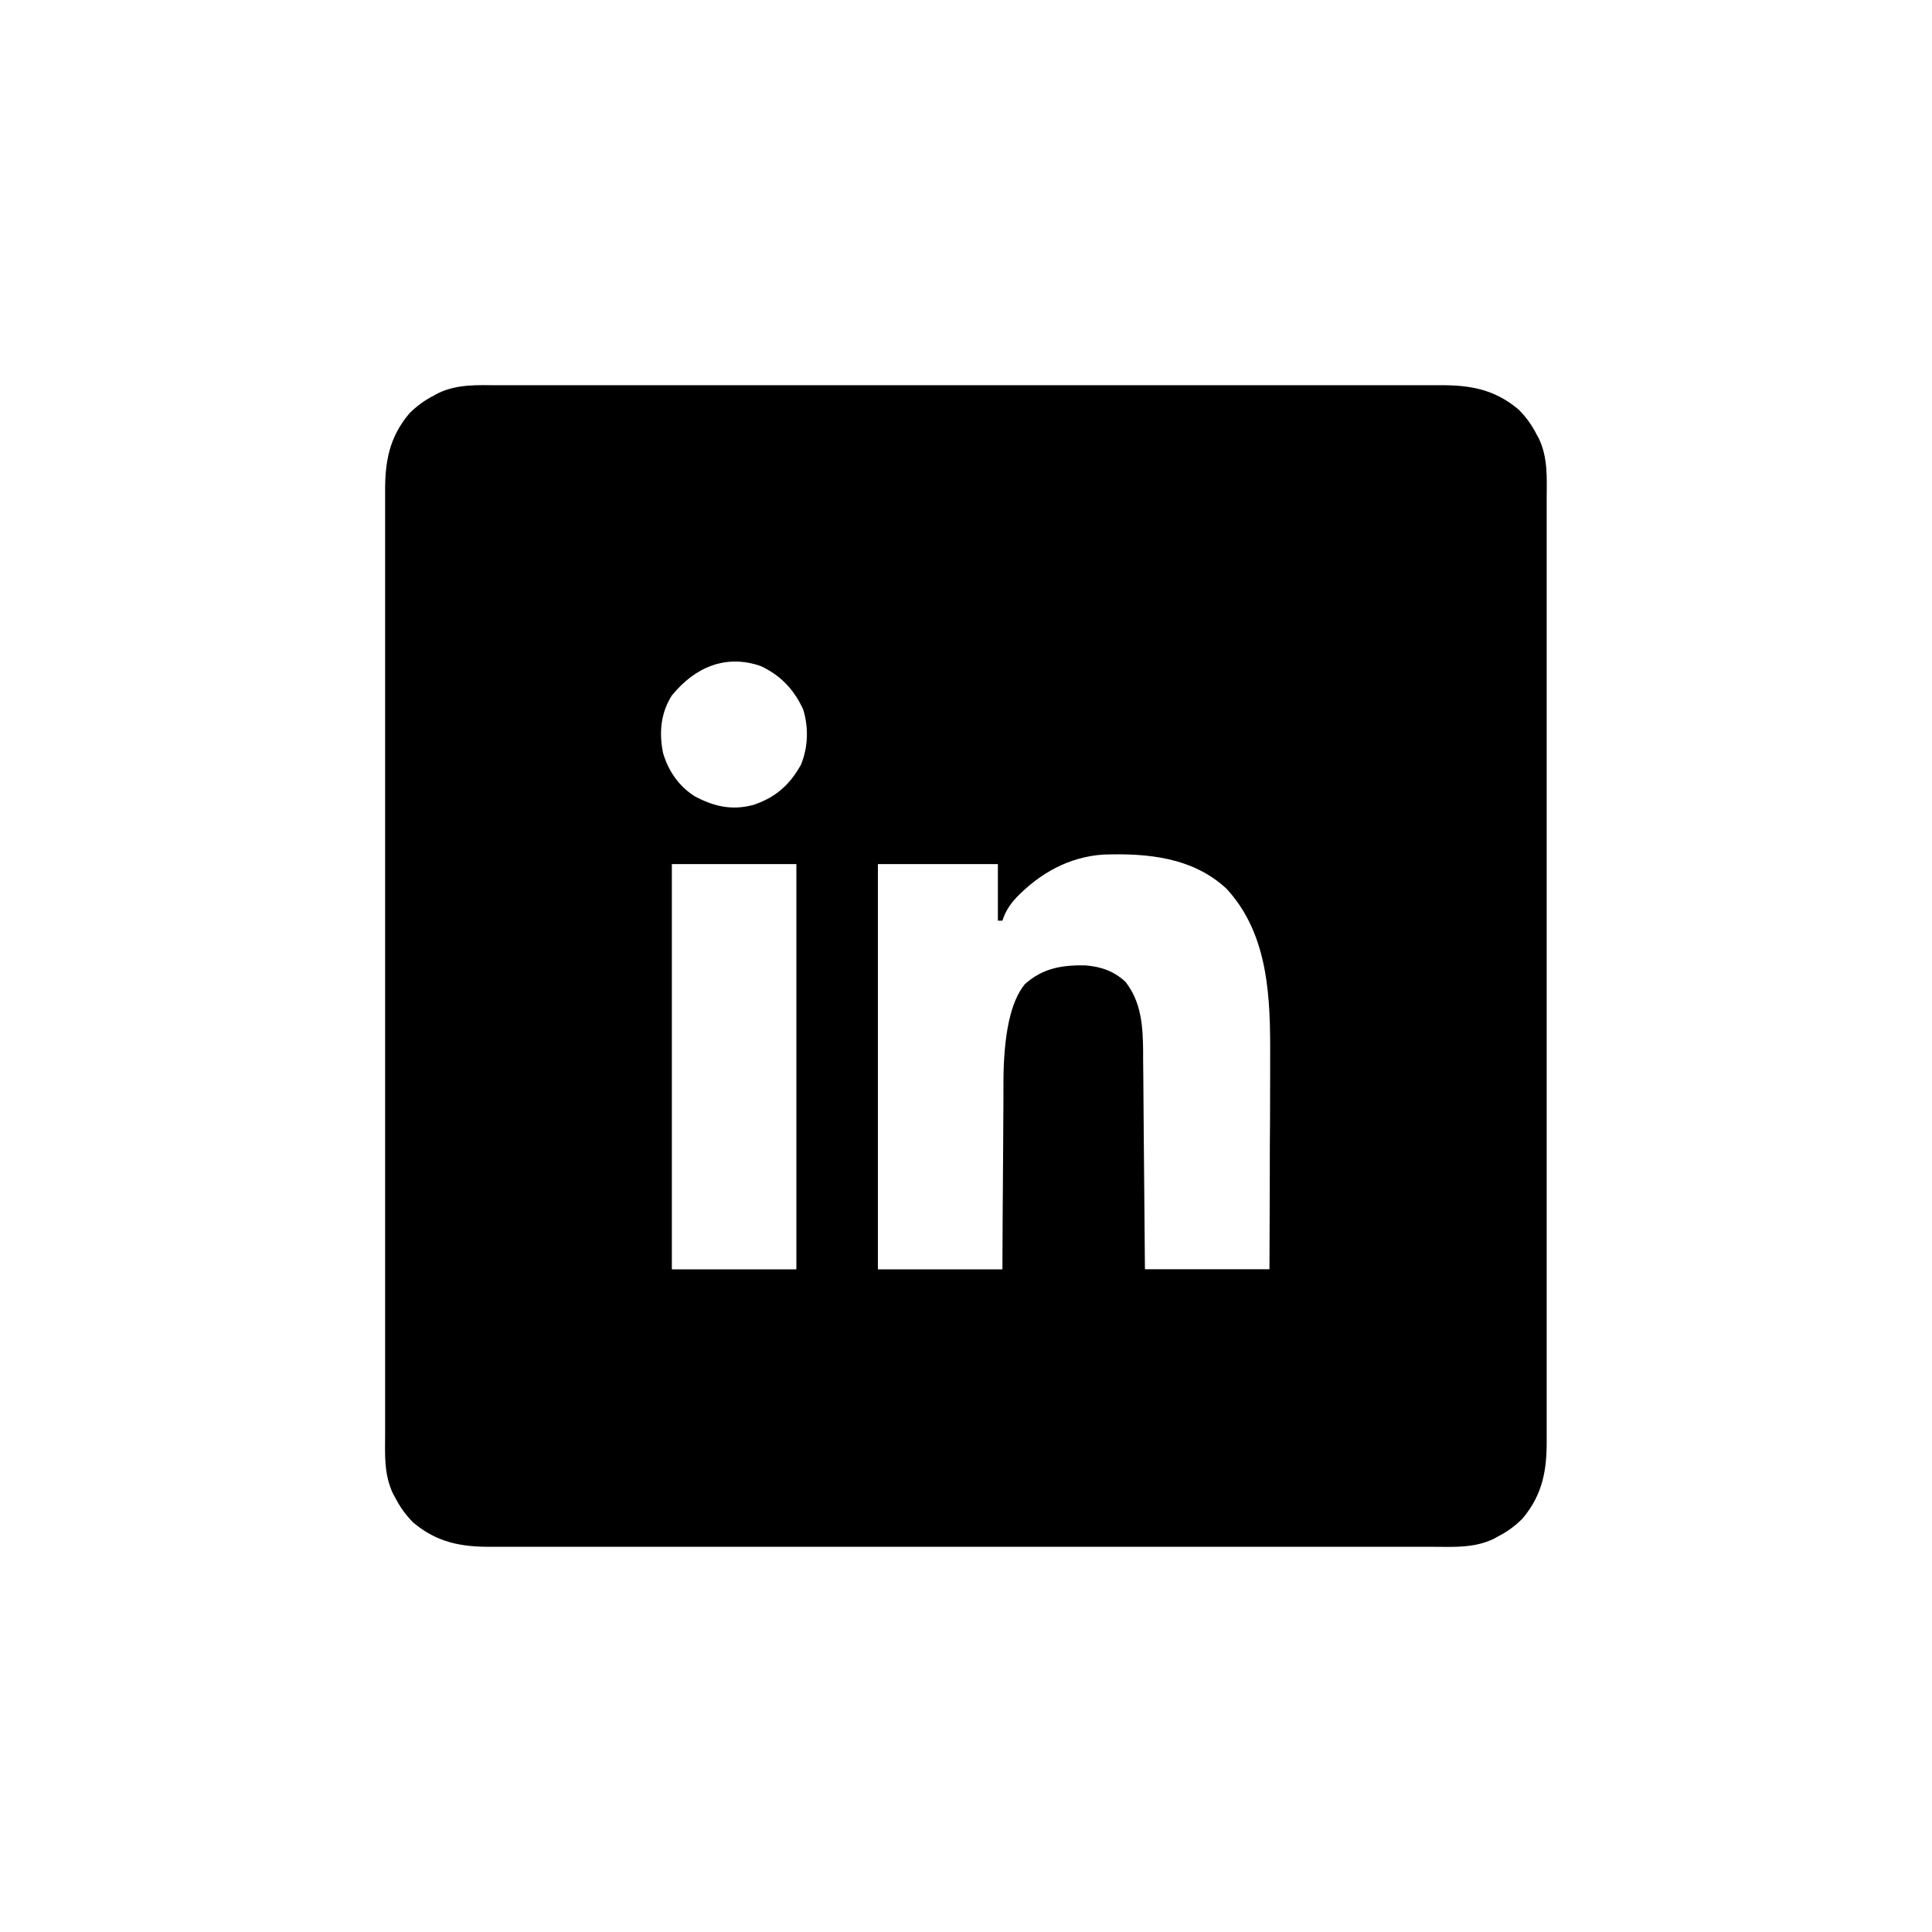
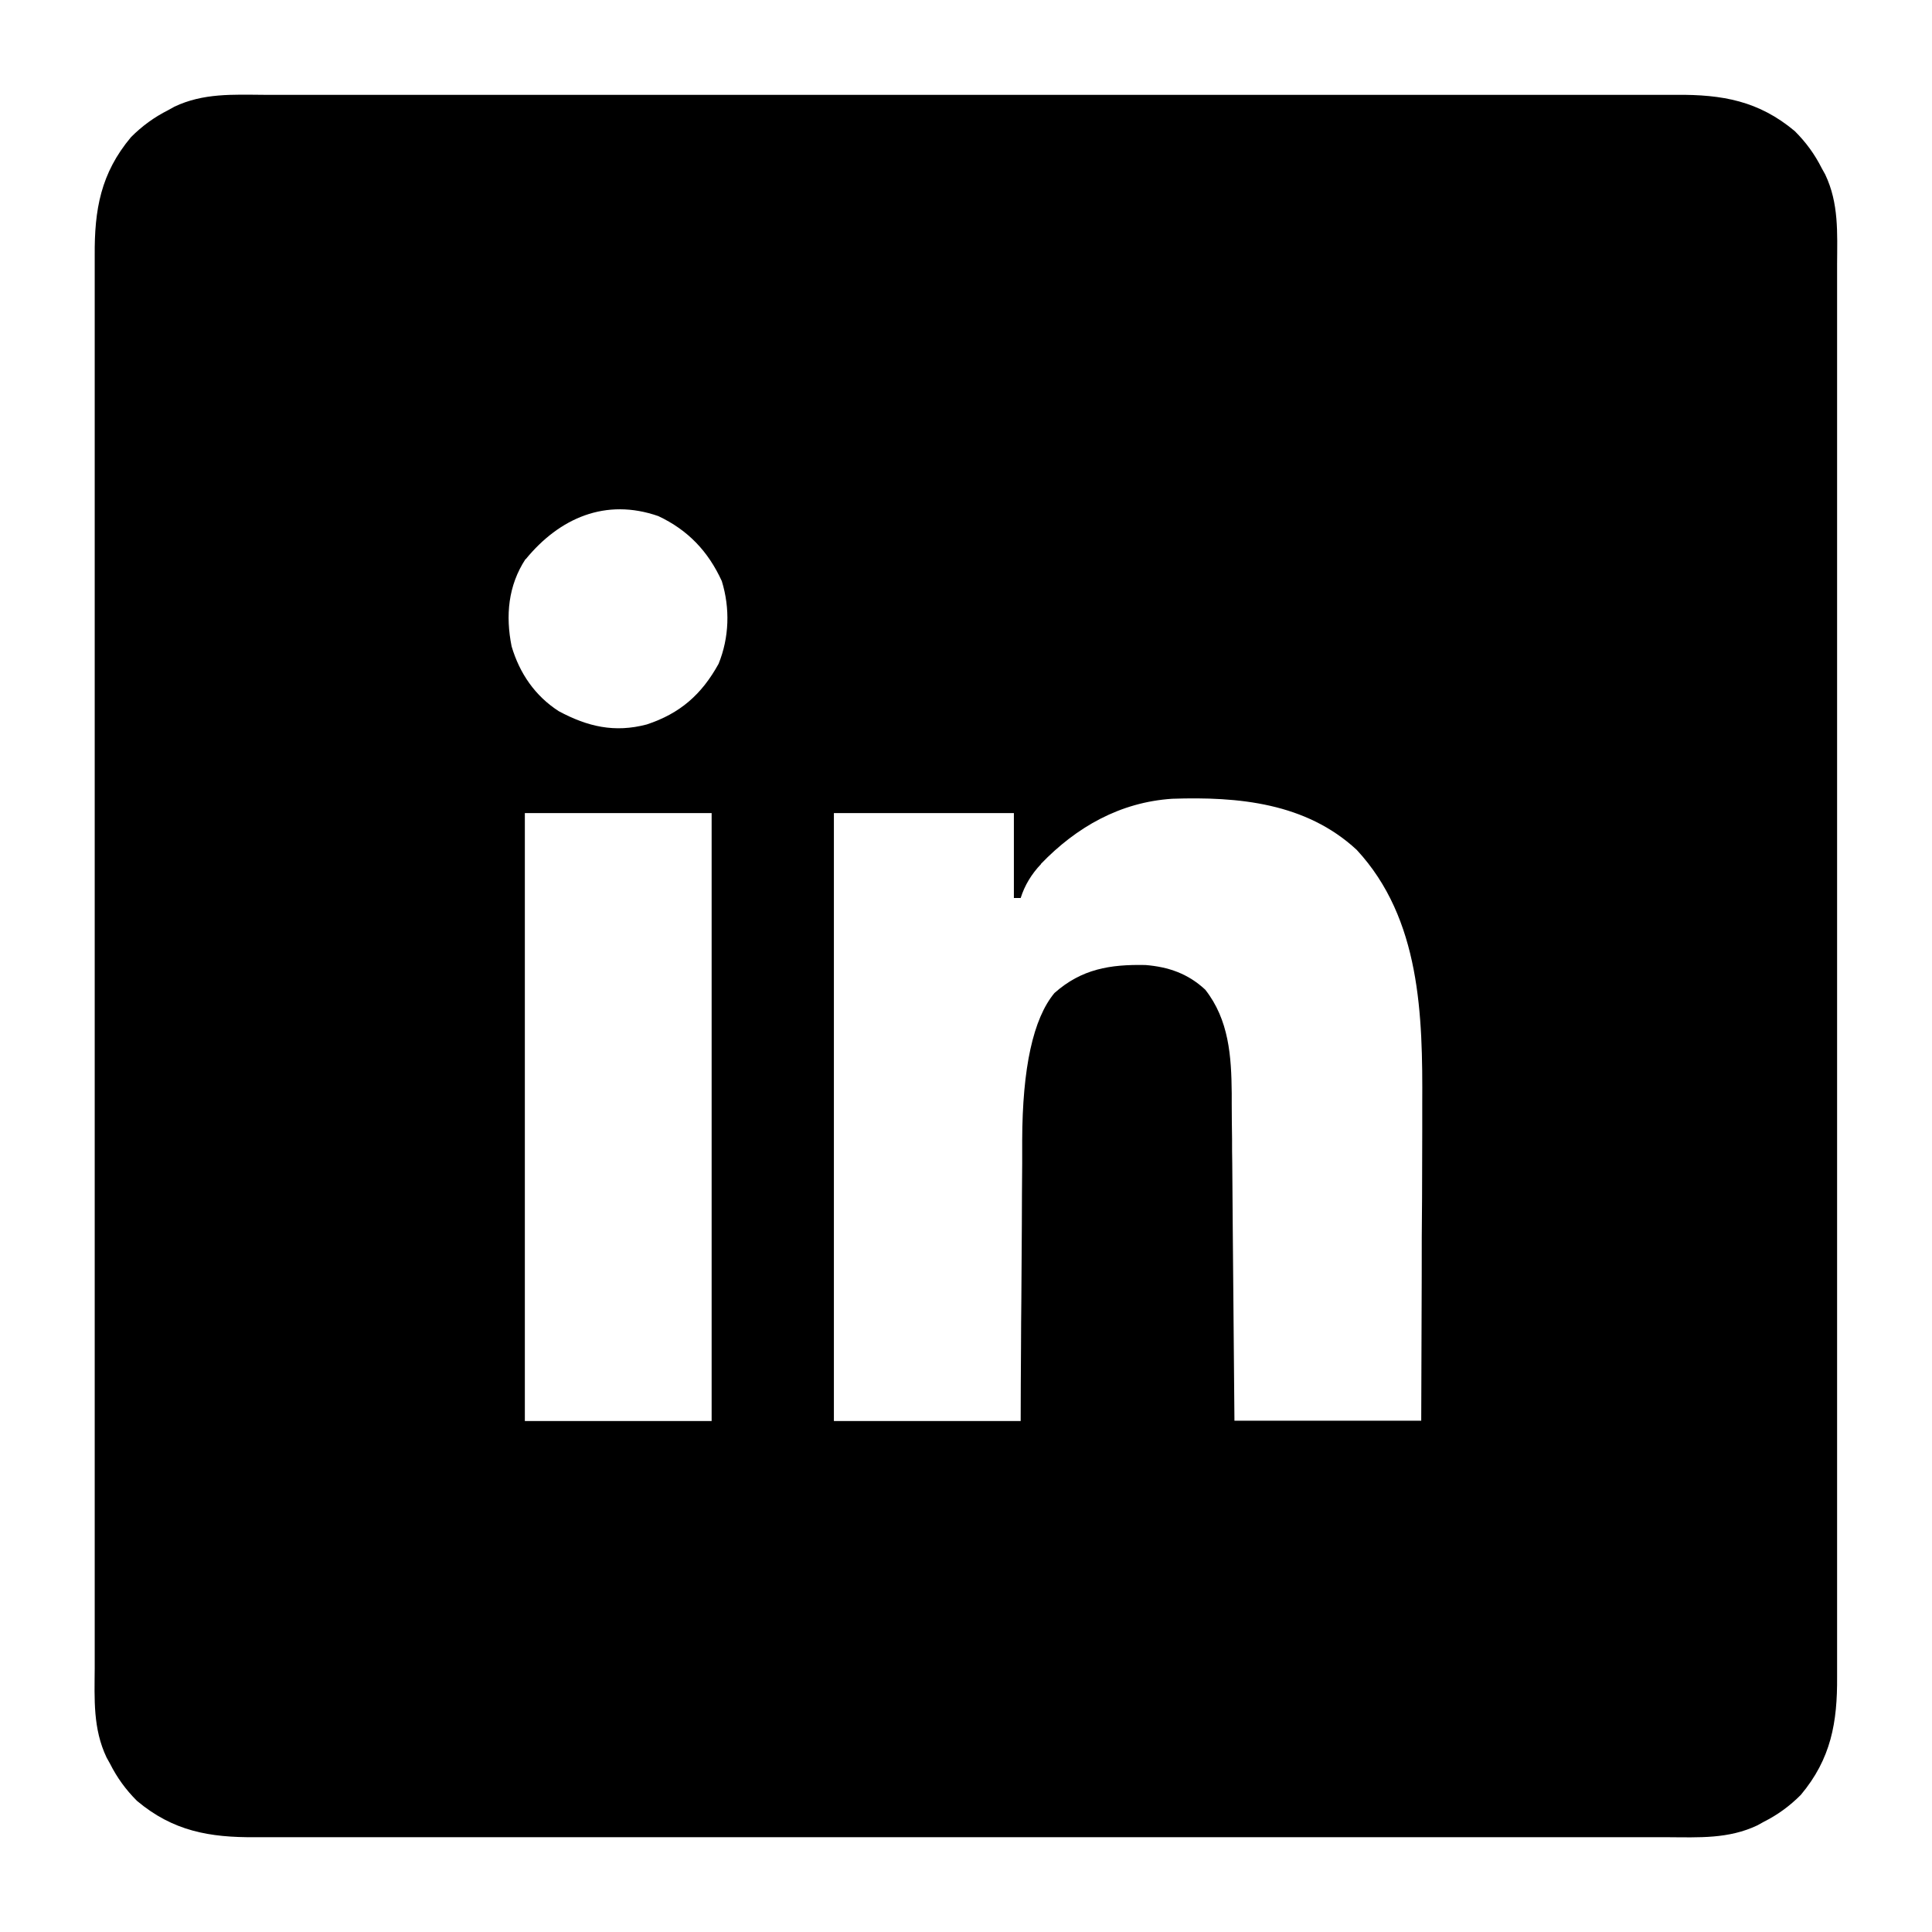
<svg xmlns="http://www.w3.org/2000/svg" id="Layer_1" version="1.1" viewBox="0 0 512 512">
-   <path d="M131.97,102.09h249.54c8.07-.06,14.52,1.05,20.91,6.42,1.98,1.98,3.51,4.08,4.77,6.57.2.36.4.72.6,1.08,2.43,5.1,2.13,10.32,2.1,15.84v249.54c.06,8.07-1.05,14.52-6.42,20.91-1.98,1.98-4.08,3.51-6.57,4.77-.36.2-.72.4-1.08.6-5.1,2.43-10.32,2.13-15.84,2.1h-249.54c-8.07.06-14.52-1.05-20.91-6.42-1.98-1.98-3.51-4.08-4.77-6.57-.2-.36-.4-.72-.6-1.08-2.43-5.1-2.13-10.32-2.1-15.84v-249.54c-.06-8.07,1.05-14.52,6.42-20.91,1.98-1.98,4.08-3.51,6.57-4.77.36-.21.72-.39,1.08-.6,5.1-2.43,10.32-2.13,15.84-2.1h0ZM178.17,184.11c-3.09,4.71-3.54,10.02-2.46,15.42,1.41,4.77,4.14,8.76,8.34,11.46,5.1,2.73,9.84,3.84,15.54,2.34,5.88-1.95,9.69-5.28,12.69-10.71,1.89-4.65,2.04-9.84.57-14.61-2.4-5.25-5.97-9.03-11.22-11.49-9.3-3.24-17.46.33-23.43,7.62l-.03-.03ZM269.25,237.99c-1.7,1.78-2.9,3.78-3.6,6h-1.2v-15h-31.8v107.4h33c0-4.38.03-8.73.06-13.23,0-2.79.03-5.55.06-8.34.03-4.41.06-8.82.09-13.23,0-3.57.03-7.11.06-10.68v-4.05c.04-12.86,1.94-21.55,5.7-26.07,4.8-4.26,9.84-5.07,16.08-4.95,4.08.33,7.53,1.53,10.56,4.35,4.2,5.34,4.62,11.79,4.68,18.3v1.89c0,2.07.03,4.14.06,6.18,0,1.44,0,2.88.03,4.29.03,3.78.06,7.53.09,11.31.03,4.53.09,9.06.12,13.59.06,6.87.12,13.74.18,20.61h33c.04-8.52.07-17.04.09-25.56,0-4.59,0-9.15.06-13.74,0-4.02.03-8.04.03-12.06v-4.56c.09-15.69-.27-32.73-11.58-44.94-8.97-8.31-20.91-9.42-32.58-9.03-9.21.6-16.92,4.98-23.22,11.52h.03ZM178.05,228.99v107.4h33v-107.4h-33Z" />
+   <path d="M69.97,25.13h374.31c12.11-.09,21.78,1.58,31.37,9.63,2.97,2.97,5.27,6.12,7.15,9.86.3.54.6,1.08.9,1.62,3.64,7.65,3.19,15.48,3.15,23.76v374.31c.09,12.11-1.58,21.78-9.63,31.37-2.97,2.97-6.12,5.27-9.86,7.15-.54.3-1.08.6-1.62.9-7.65,3.64-15.48,3.19-23.76,3.15H67.67c-12.11.09-21.78-1.58-31.37-9.63-2.97-2.97-5.26-6.12-7.15-9.86-.3-.54-.6-1.08-.9-1.62-3.64-7.65-3.2-15.48-3.15-23.76V67.7c-.09-12.11,1.58-21.78,9.63-31.37,2.97-2.97,6.12-5.26,9.86-7.15.54-.32,1.08-.59,1.62-.9,7.65-3.64,15.48-3.2,23.76-3.15h0ZM139.27,148.16c-4.63,7.07-5.31,15.03-3.69,23.13,2.12,7.15,6.21,13.14,12.51,17.19,7.65,4.1,14.76,5.76,23.31,3.51,8.82-2.92,14.53-7.92,19.03-16.07,2.84-6.98,3.06-14.76.86-21.91-3.6-7.88-8.96-13.54-16.83-17.24-13.95-4.86-26.19.5-35.14,11.43l-.04-.04ZM275.89,228.98c-2.55,2.67-4.35,5.67-5.4,9h-1.8v-22.5h-47.7v161.1h49.5c0-6.57.05-13.1.09-19.85,0-4.18.05-8.33.09-12.51.05-6.62.09-13.23.13-19.85,0-5.36.05-10.66.09-16.02v-6.08c.06-19.29,2.91-32.32,8.55-39.11,7.2-6.39,14.76-7.61,24.12-7.42,6.12.49,11.3,2.3,15.84,6.53,6.3,8.01,6.93,17.68,7.02,27.45v2.84c0,3.11.05,6.21.09,9.27,0,2.16,0,4.32.05,6.43.05,5.67.09,11.3.13,16.96.05,6.8.13,13.59.18,20.38.09,10.31.18,20.61.27,30.91h49.5c.06-12.78.1-25.56.13-38.34,0-6.88,0-13.72.09-20.61,0-6.03.05-12.06.05-18.09v-6.84c.13-23.54-.4-49.1-17.37-67.41-13.45-12.47-31.37-14.13-48.87-13.54-13.82.9-25.38,7.47-34.83,17.28h.05ZM139.09,215.48v161.1h49.5v-161.1h-49.5Z" />
</svg>
